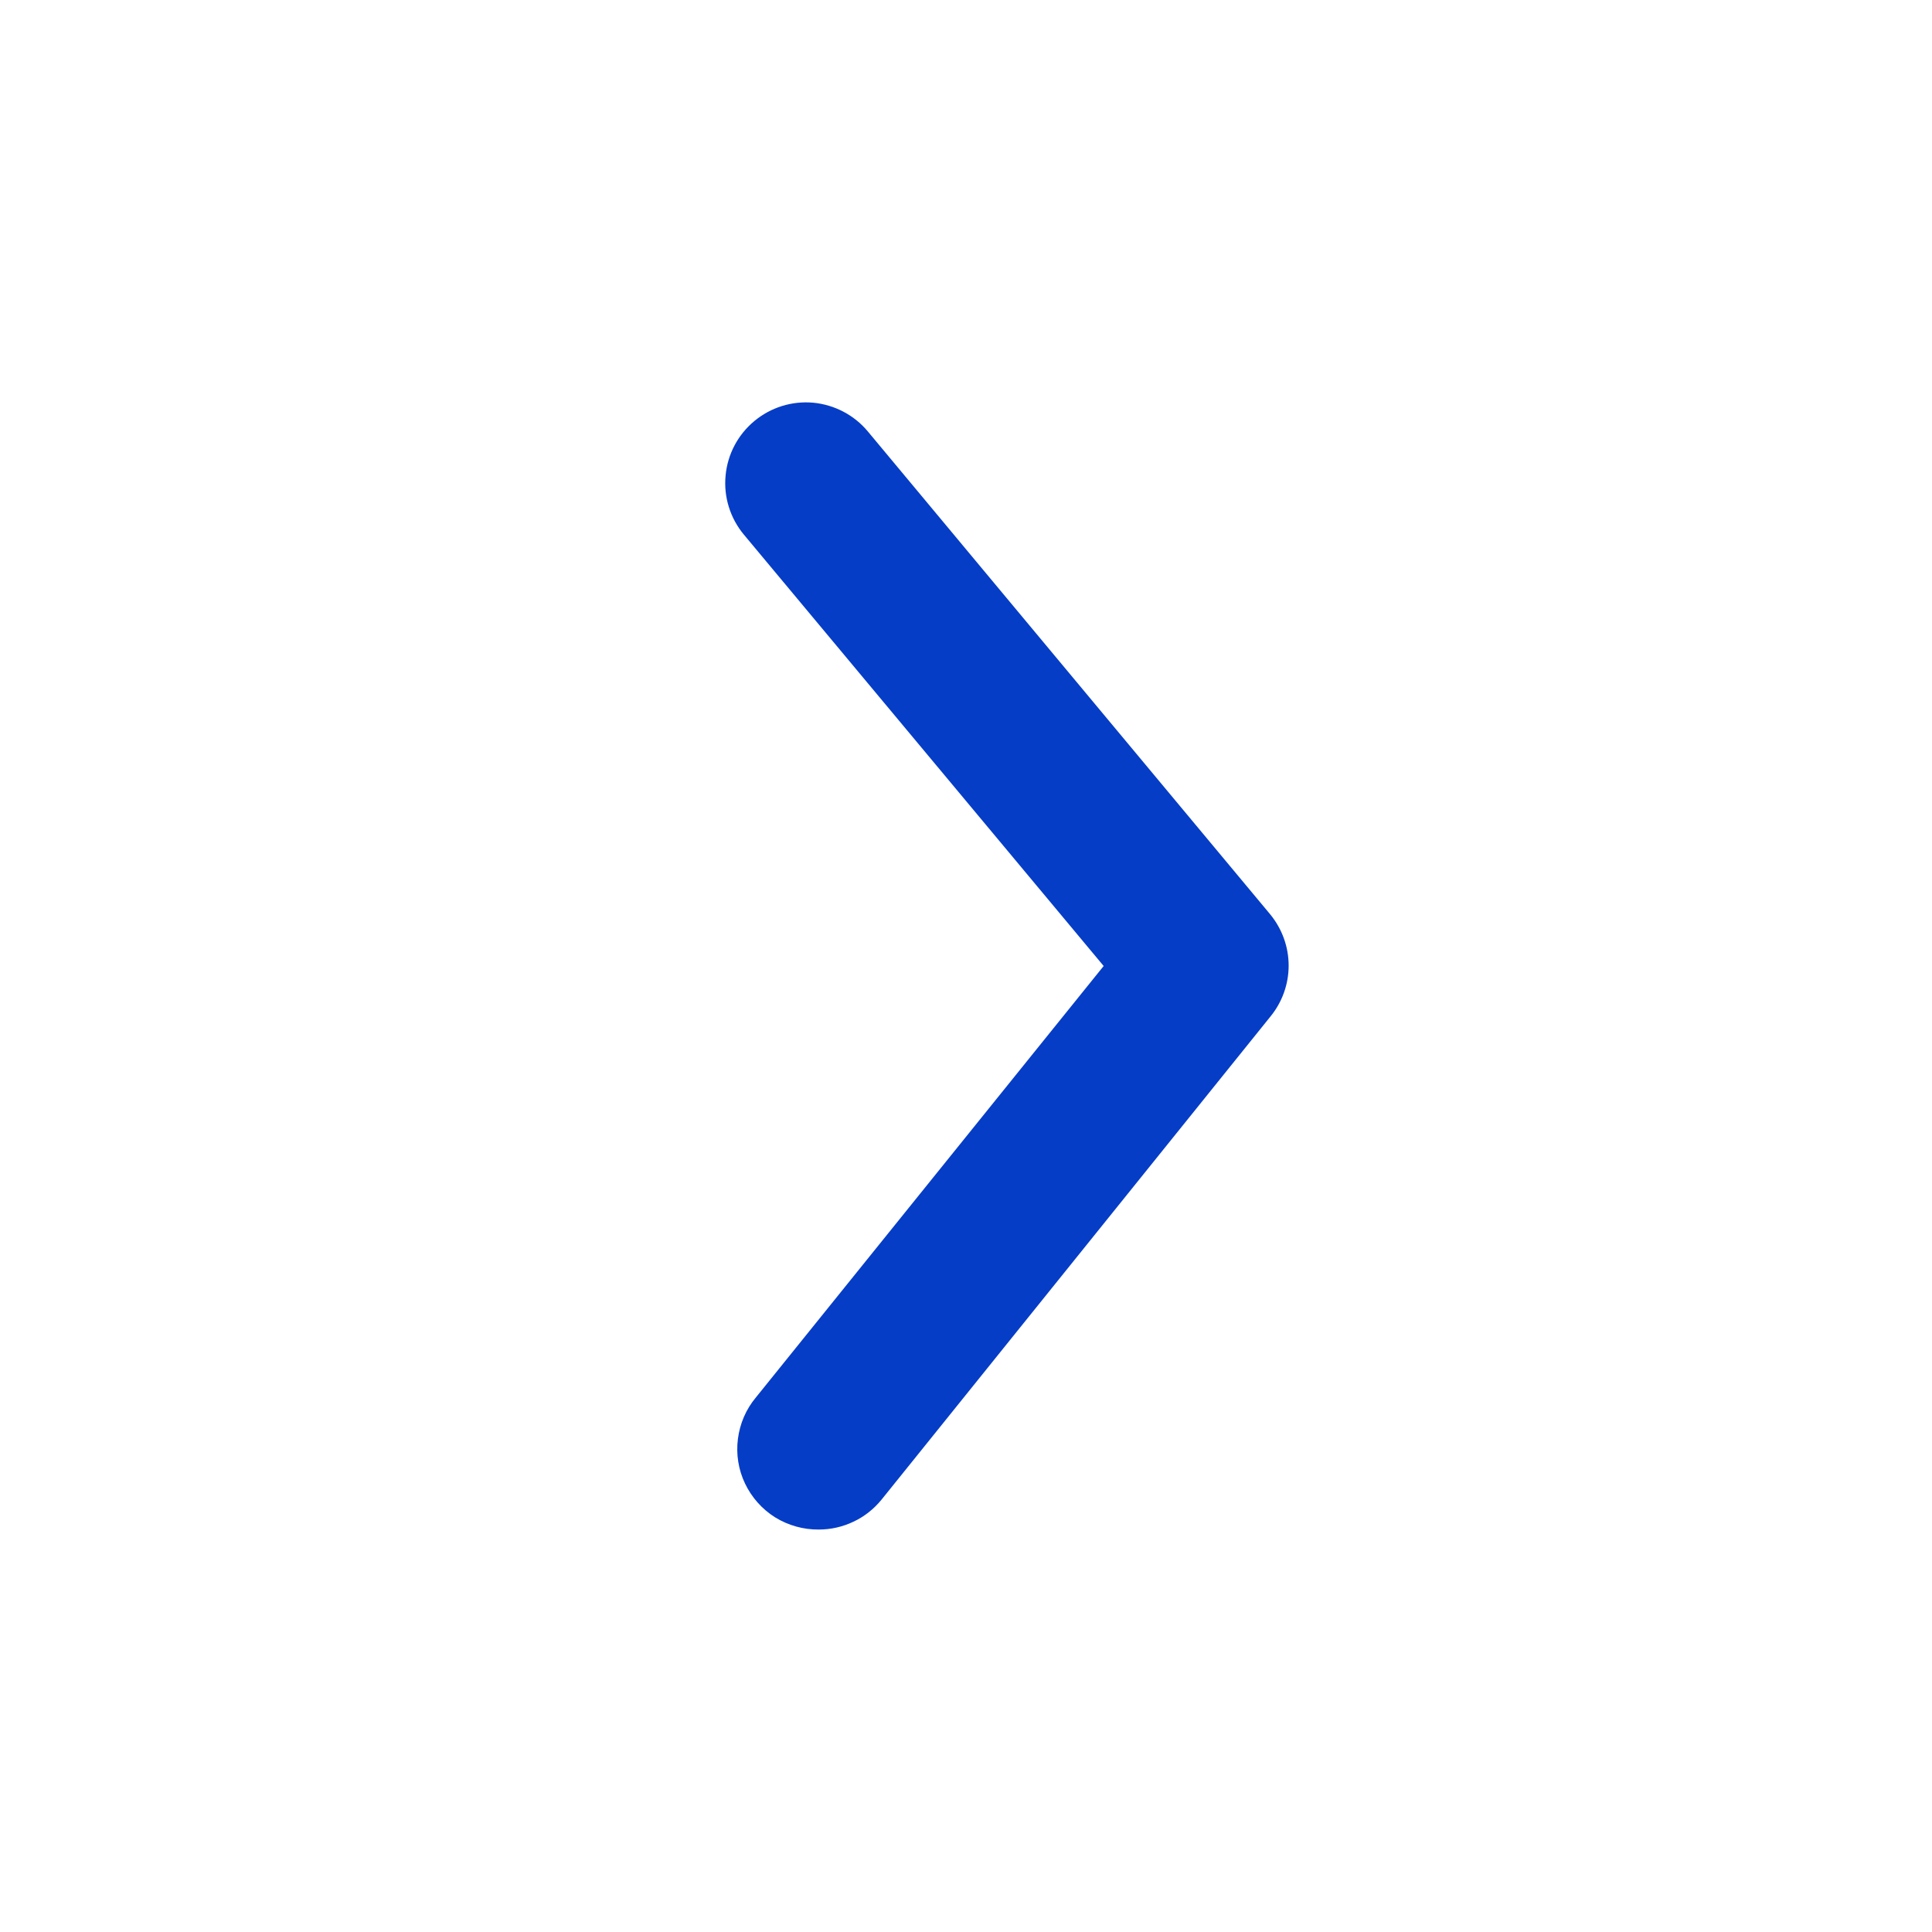
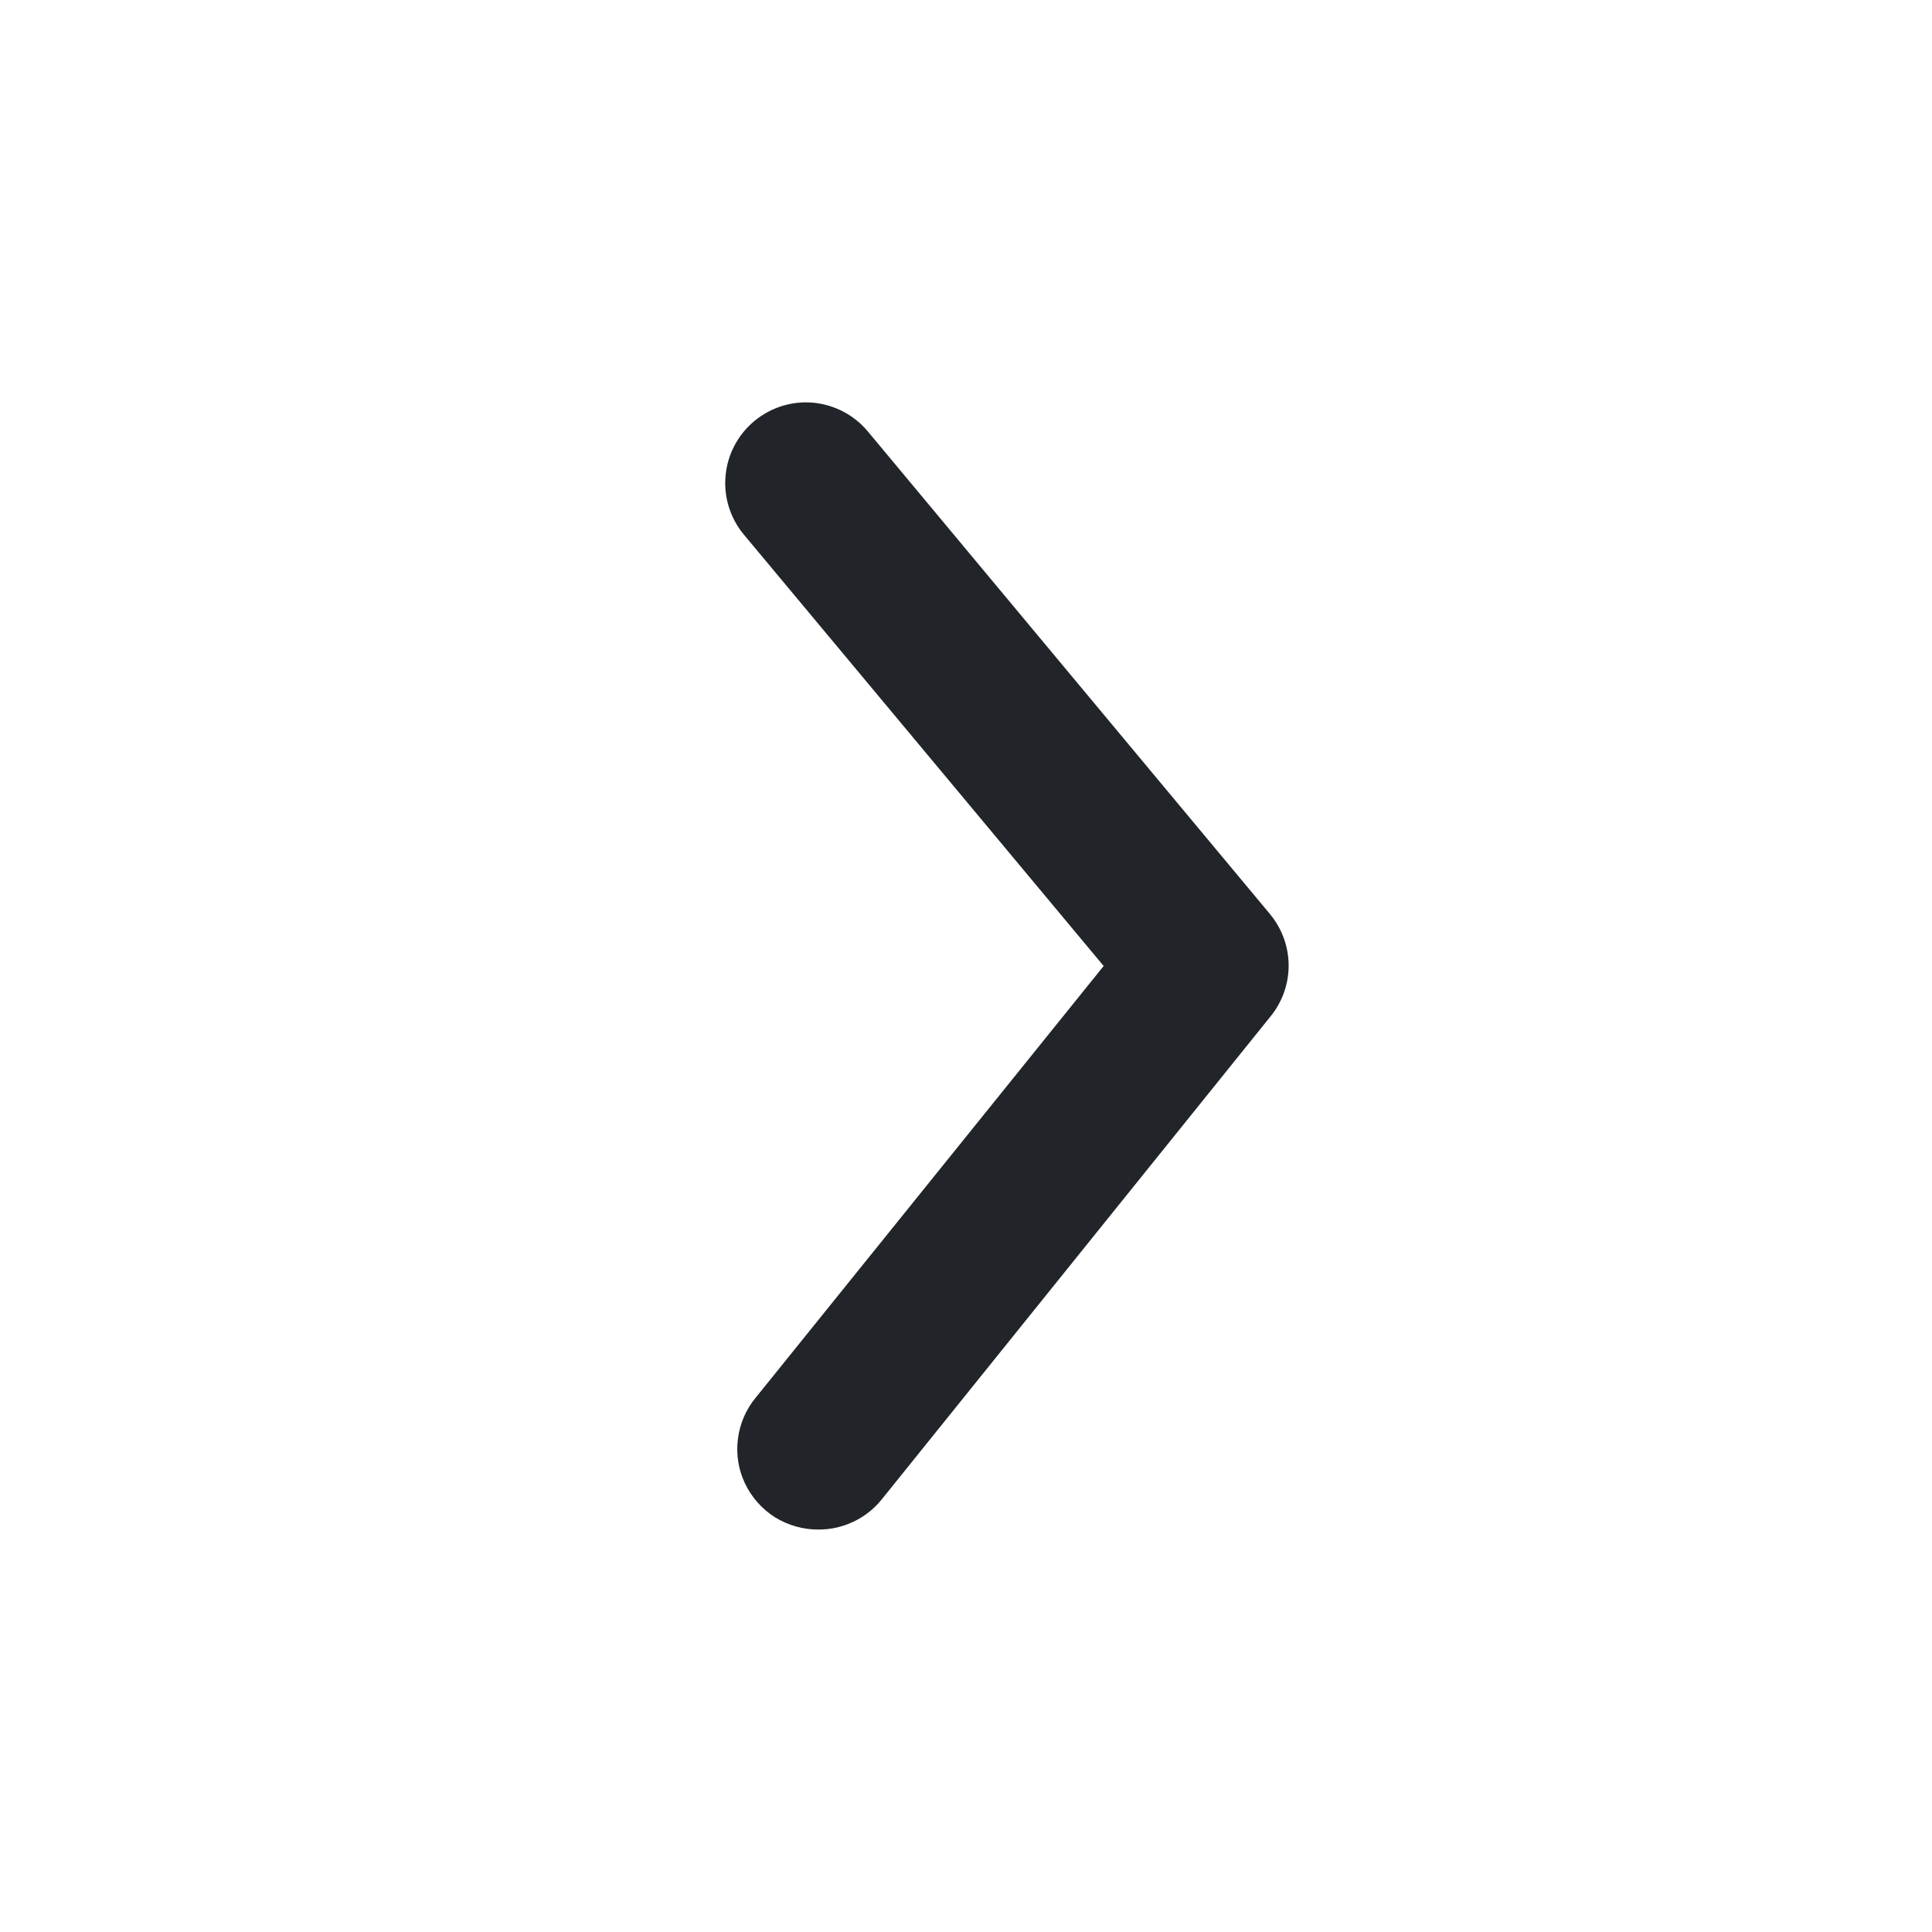
<svg xmlns="http://www.w3.org/2000/svg" width="16" height="16" viewBox="0 0 16 16" fill="none">
-   <path d="M6.78 12.667C6.88 12.667 6.978 12.645 7.068 12.602C7.158 12.56 7.237 12.497 7.3 12.42L10.52 8.42C10.618 8.301 10.672 8.151 10.672 7.997C10.672 7.842 10.618 7.693 10.52 7.573L7.187 3.573C7.074 3.437 6.911 3.352 6.735 3.335C6.558 3.319 6.383 3.374 6.247 3.487C6.111 3.6 6.025 3.762 6.009 3.939C5.992 4.115 6.047 4.291 6.16 4.427L9.14 8L6.26 11.573C6.178 11.671 6.127 11.79 6.111 11.917C6.095 12.043 6.115 12.171 6.17 12.286C6.225 12.401 6.311 12.498 6.419 12.566C6.528 12.633 6.653 12.668 6.78 12.667Z" fill="#053DC7" />
+   <path d="M6.78 12.667C6.88 12.667 6.978 12.645 7.068 12.602C7.158 12.56 7.237 12.497 7.3 12.42L10.52 8.42C10.618 8.301 10.672 8.151 10.672 7.997C10.672 7.842 10.618 7.693 10.52 7.573L7.187 3.573C7.074 3.437 6.911 3.352 6.735 3.335C6.558 3.319 6.383 3.374 6.247 3.487C6.111 3.6 6.025 3.762 6.009 3.939C5.992 4.115 6.047 4.291 6.16 4.427L9.14 8L6.26 11.573C6.178 11.671 6.127 11.79 6.111 11.917C6.095 12.043 6.115 12.171 6.17 12.286C6.225 12.401 6.311 12.498 6.419 12.566C6.528 12.633 6.653 12.668 6.78 12.667Z" fill="#212529" />
</svg>
